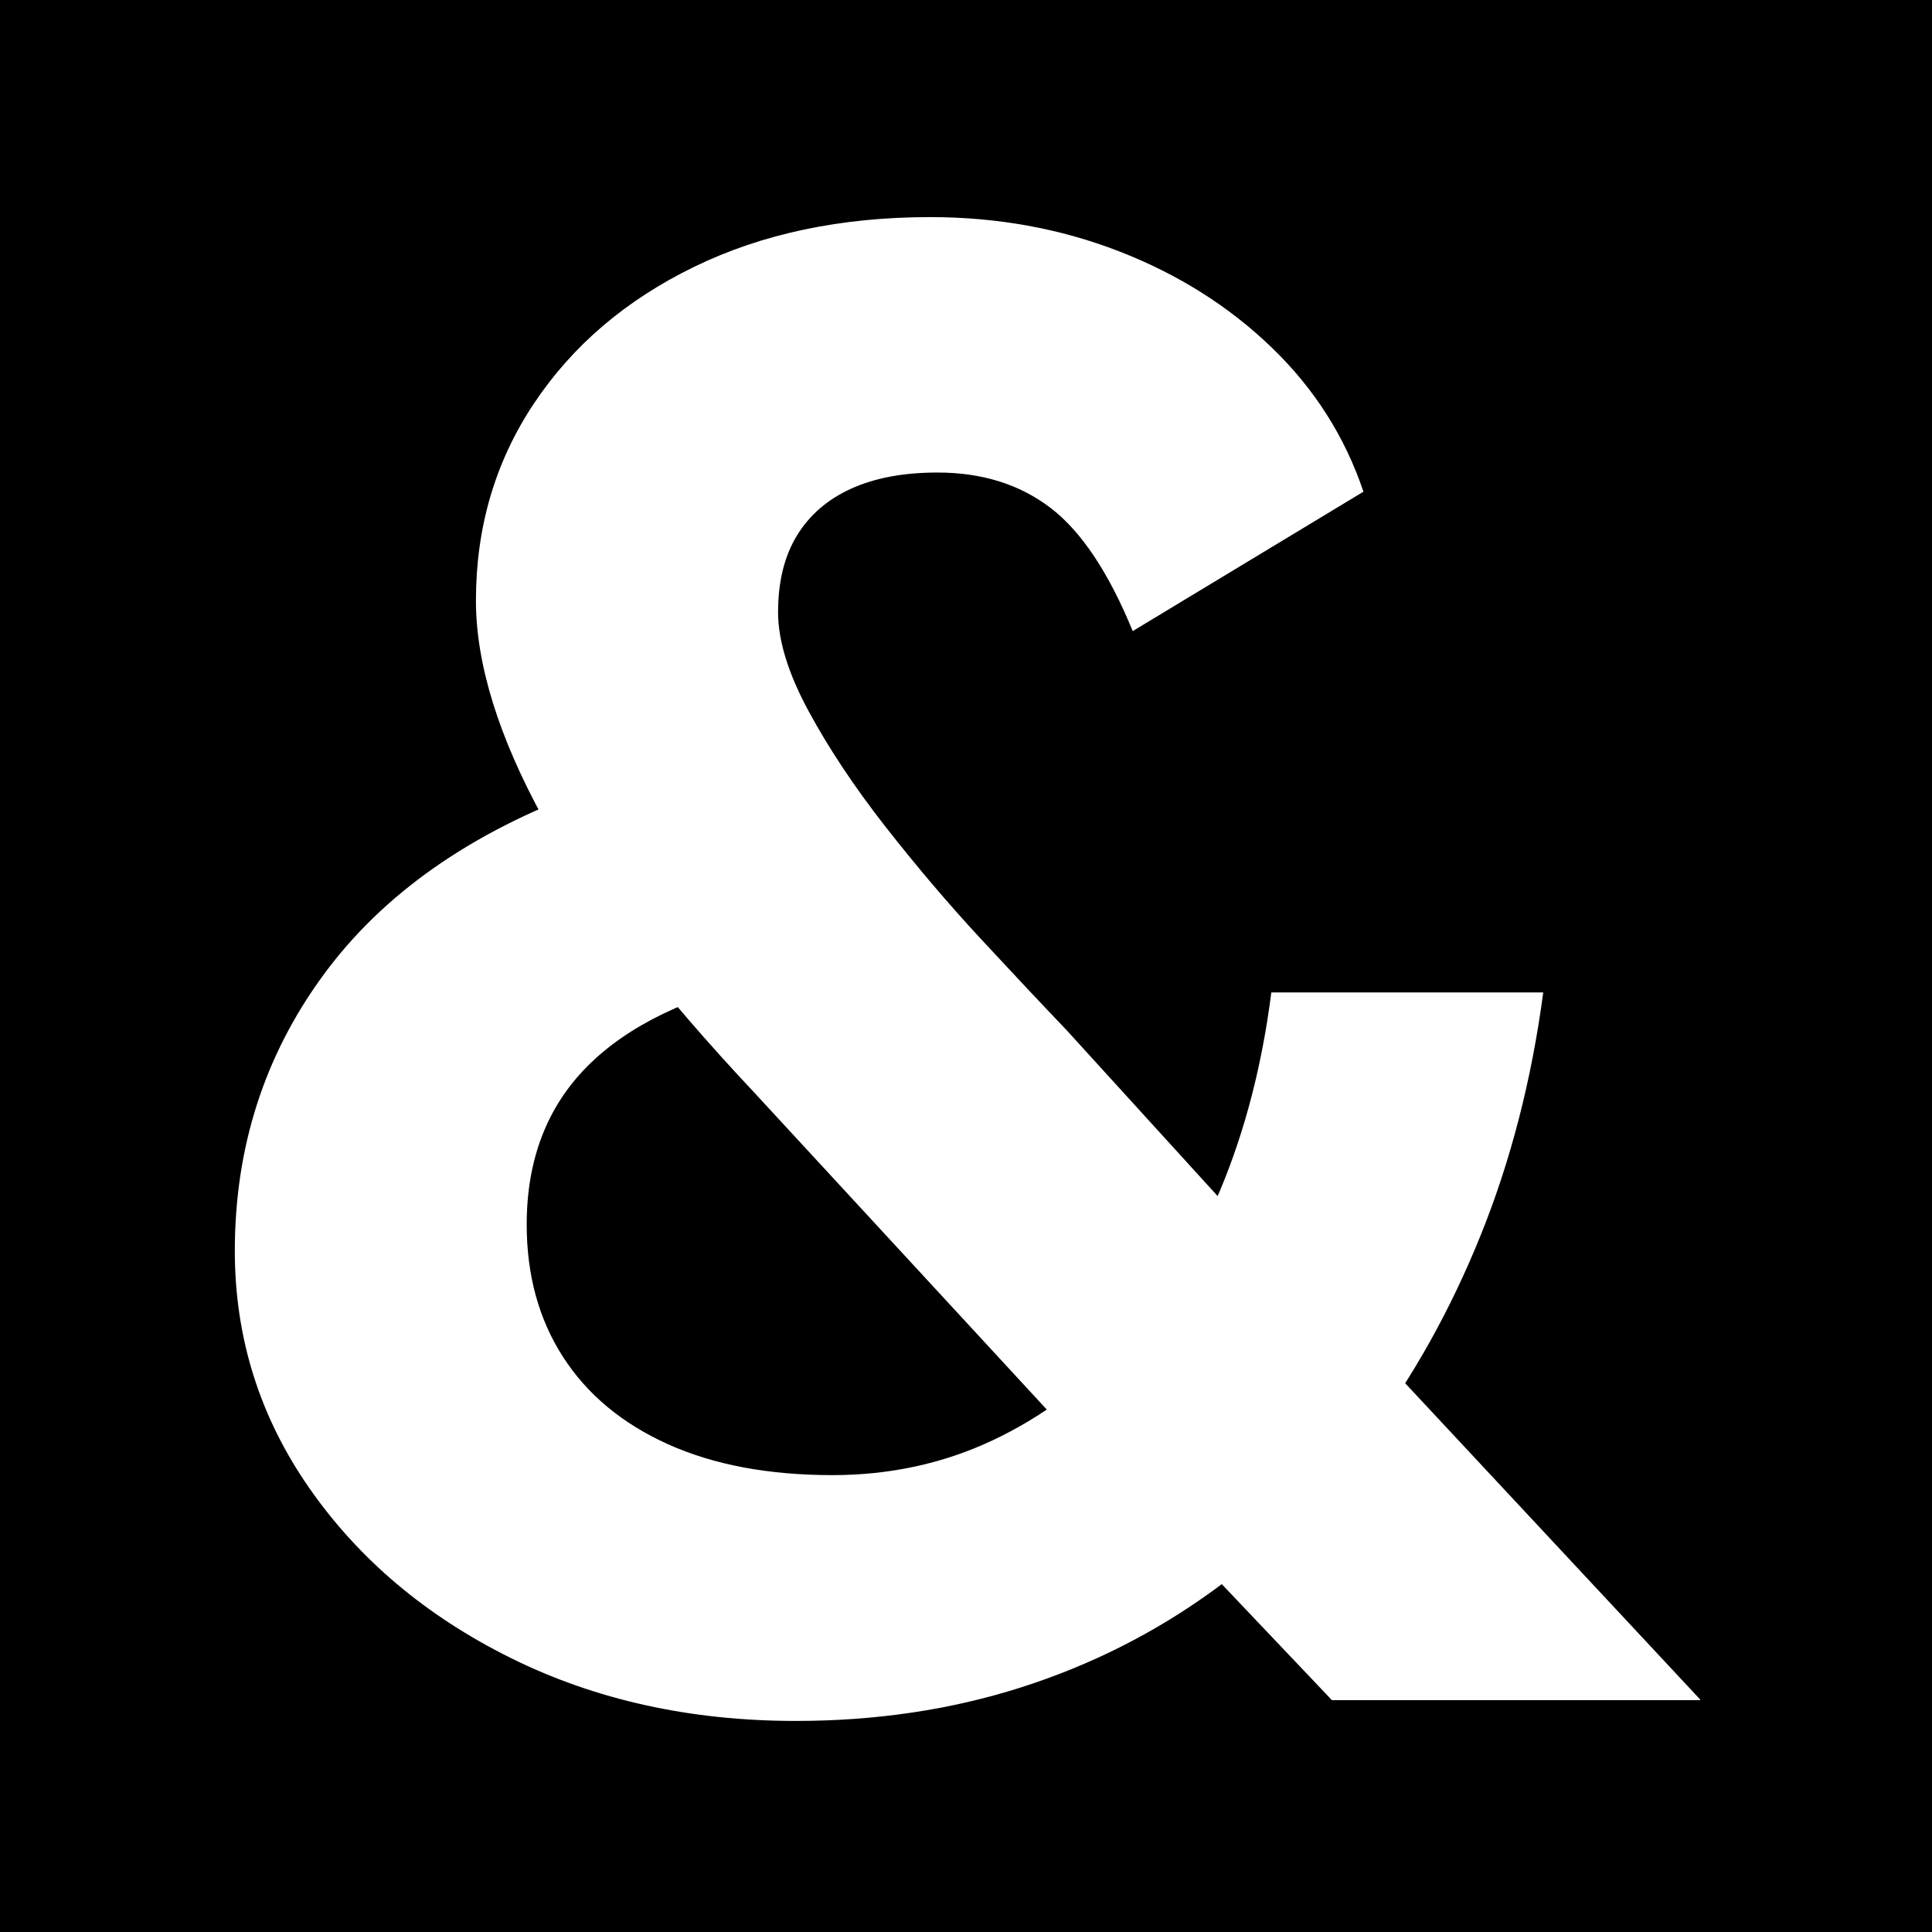
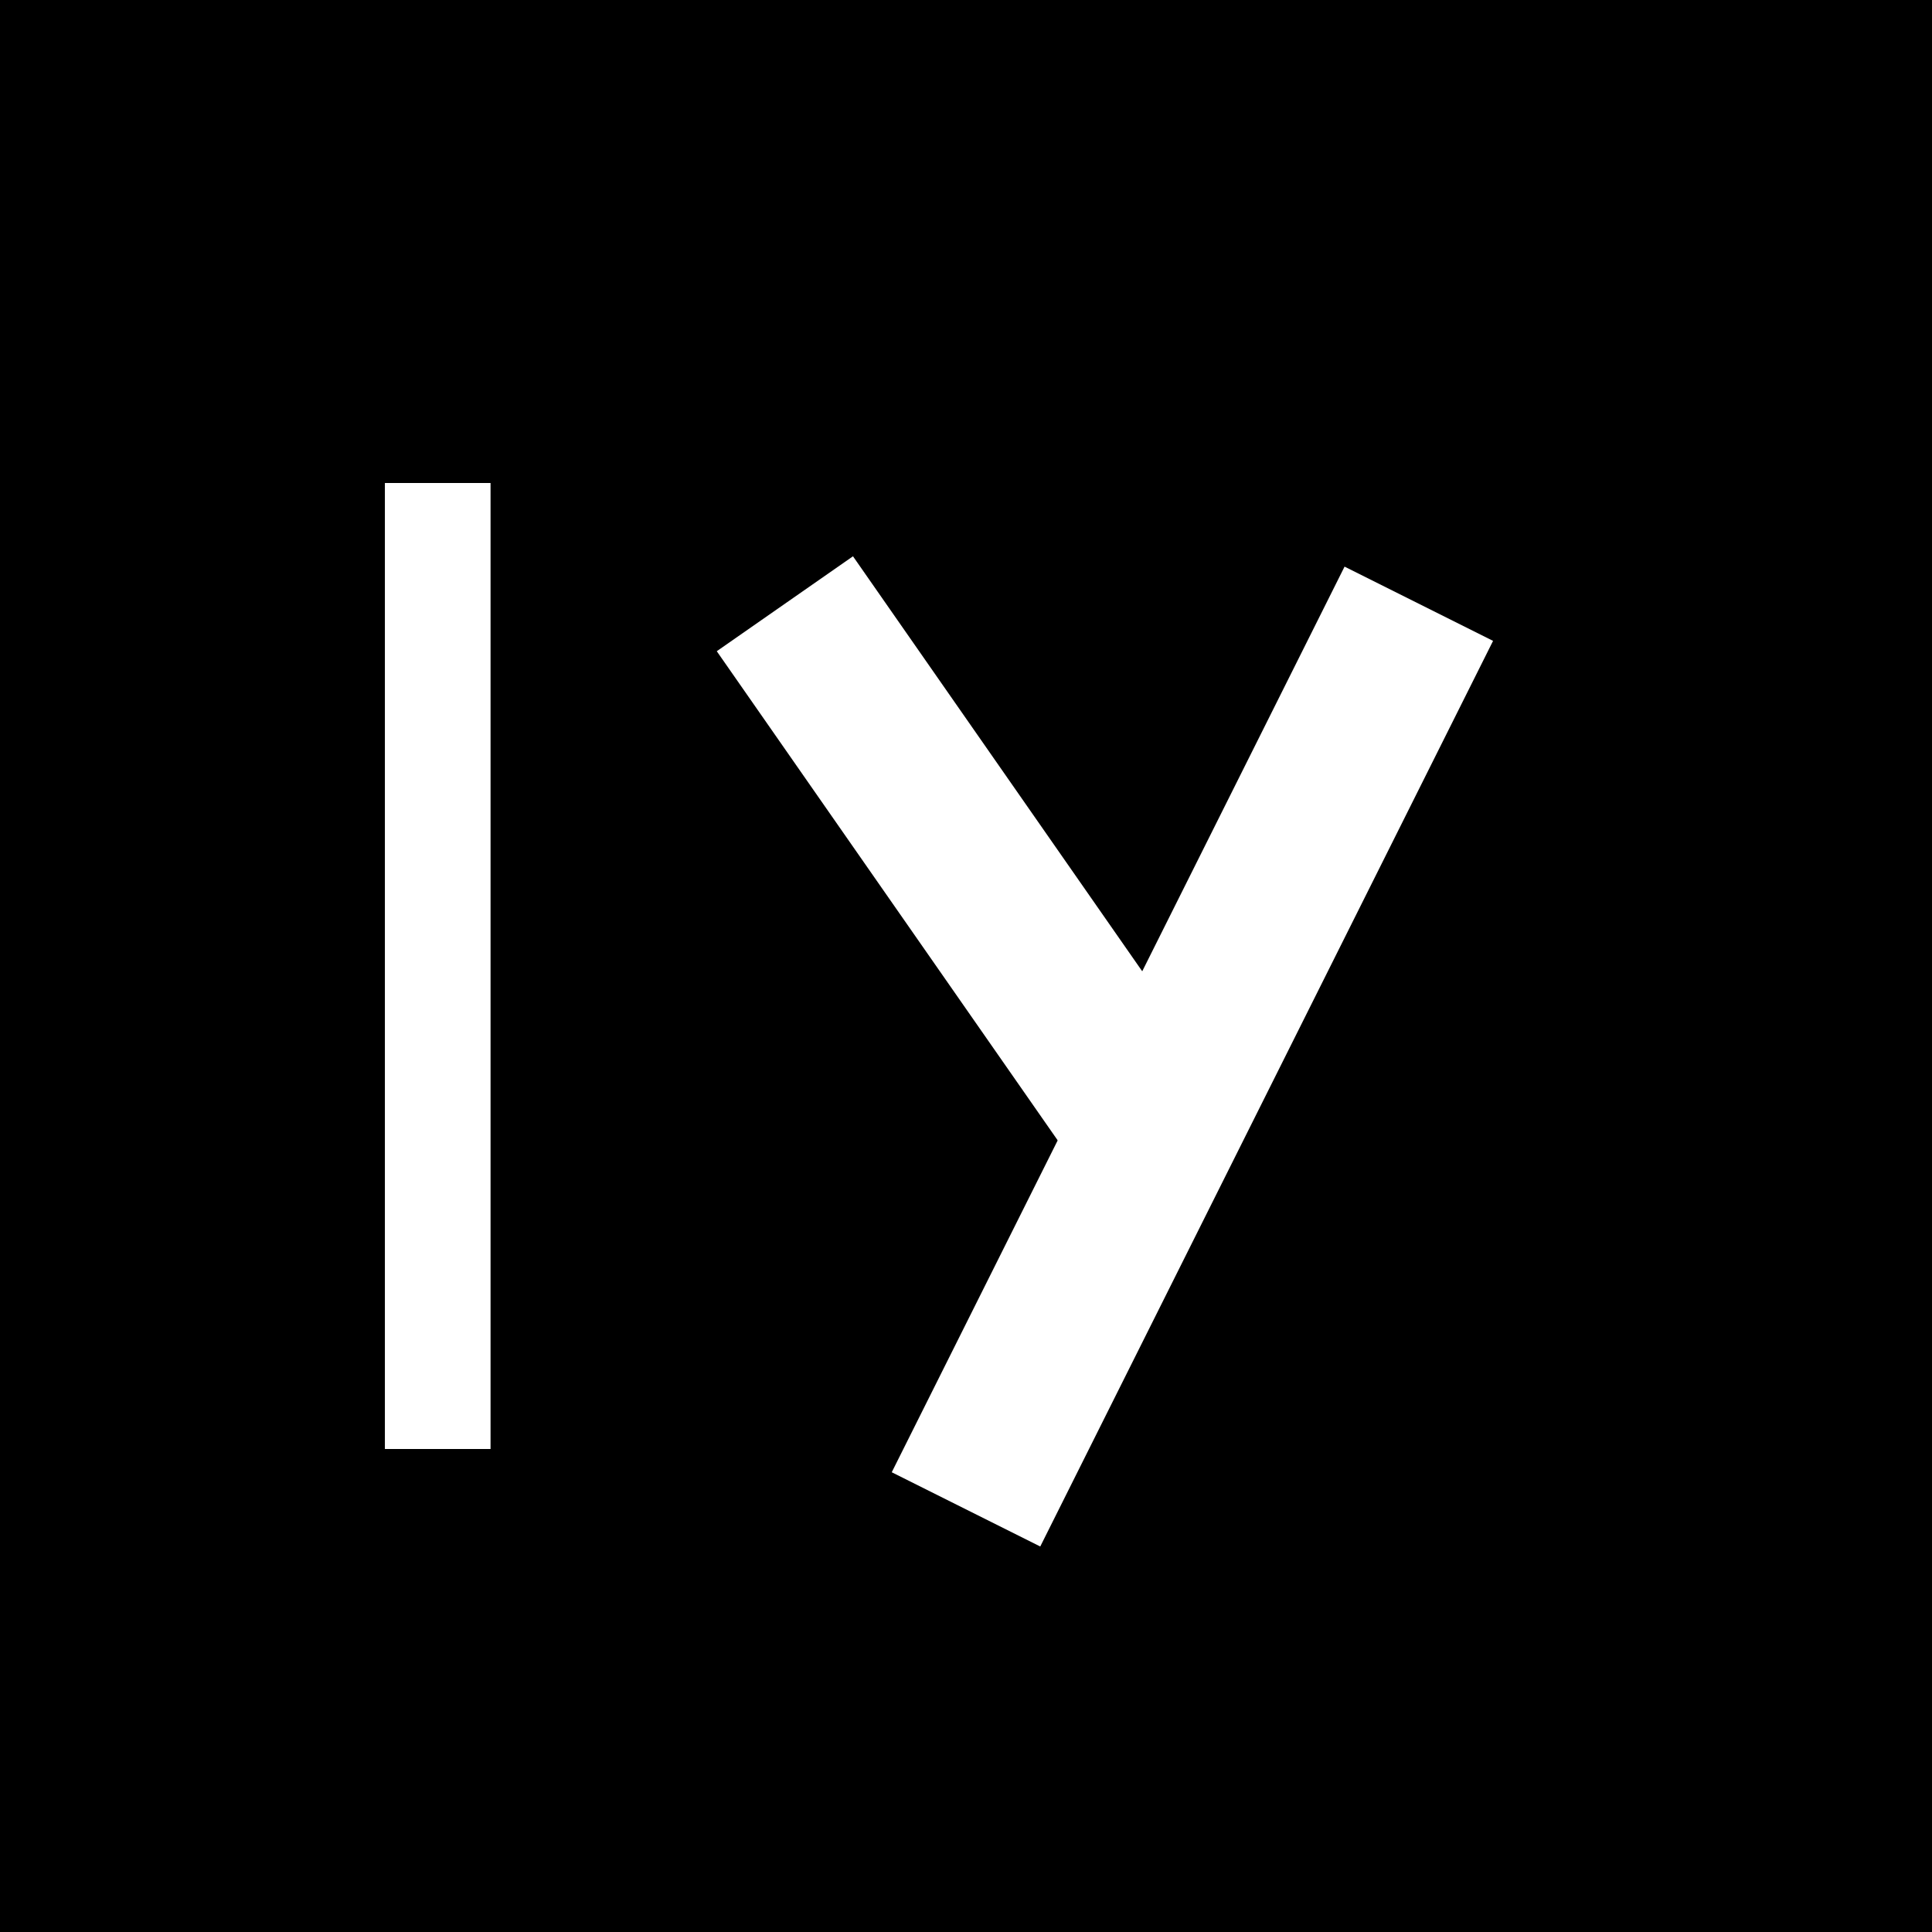
- <svg xmlns="http://www.w3.org/2000/svg" xmlns:xlink="http://www.w3.org/1999/xlink" viewBox="0 0 279 279" width="64" height="64" role="img" aria-label="adept&amp;">
-   <rect width="279" height="279" fill="#000000" />
-   <g transform="translate(33.52 30.52)">
-     <defs>
-       <clipPath id="clip_1">
-         <path transform="matrix(1,0,0,-1,-650,365.12)" d="M650 147.12H862V365.12H650Z" clip-rule="evenodd" />
-       </clipPath>
-       <clipPath id="clip_2">
-         <path transform="matrix(.24,0,0,.24,-650,-160)" d="M0 0H6250V2187.5H0Z" clip-rule="evenodd" />
-       </clipPath>
-       <g id="font_3_213">
-         <path transform="matrix(.001,0,0,-.001,0,0)" d="M578.109 0 501.891-80.281 455.562-123.938 300.438-292.047C277.292-316.682 257.208-340 240.188-362 223.177-384 209.292-404.797 198.531-424.391 187.771-443.984 179.667-462.557 174.219-480.109 168.781-497.661 166.062-514.052 166.062-529.281 166.062-564.573 175.349-596.172 193.922-624.078 212.495-651.984 238.188-673.927 271-689.906 303.812-705.896 341.719-713.891 384.719-713.891 417.052-713.891 447.385-708.391 475.719-697.391 504.052-686.391 528.495-670.99 549.047-651.188 569.609-631.396 584.354-608.24 593.281-581.719L482.219-514.609C470.594-542.943 457.365-562.745 442.531-574.016 427.698-585.297 409.594-590.938 388.219-590.938 371.958-590.938 358.125-588.354 346.719-583.188 335.312-578.021 326.589-570.474 320.547-560.547 314.516-550.63 311.5-538.354 311.5-523.719 311.5-510.094 316.38-494.25 326.141-476.188 335.901-458.135 348.281-439.526 363.281-420.359 378.281-401.193 393.615-383.161 409.281-366.266 424.948-349.38 438.688-334.755 450.5-322.391L545.938-217.562 602.172-164.562 755.672 0H578.109ZM320 10C269.292 10 223.568-.099 182.828-20.297 142.089-40.505 109.766-67.766 85.859-102.078 61.953-136.401 50-174.469 50-216.281 50-266.094 64.24-310.396 92.719-349.188 121.198-387.99 163.312-417.594 219.062-438L307.172-347.391C268.391-338.839 239.25-324.766 219.75-305.172 200.25-285.578 190.5-260.167 190.5-228.938 190.5-204.573 196.323-183.344 207.969-165.25 219.625-147.156 236.458-133.146 258.469-123.219 280.49-113.292 306.891-108.328 337.672-108.328 365.339-108.328 391.021-113.901 414.719-125.047 438.427-136.203 459.63-151.927 478.328-172.219 497.036-192.521 512.37-216.958 524.328-245.531 536.297-274.104 544.5-305.818 548.938-340.672H679.828C674.245-298.703 664.229-259.802 649.781-223.969 635.333-188.135 617.292-155.766 595.656-126.859 574.031-97.953 549.146-73.276 521-52.828 492.854-32.391 461.938-16.807 428.25-6.078 394.562 4.641 358.479 10 320 10Z" />
-       </g>
-     </defs>
-     <g clip-path="url(#clip_1)">
-       <g clip-path="url(#clip_2)">
-         <use data-text="&amp;" xlink:href="#font_3_213" transform="matrix(300,0,0,-300,-14.60938,215)" fill="#ffffff" />
-       </g>
-     </g>
+ <svg xmlns="http://www.w3.org/2000/svg" viewBox="0 0 64 64" width="64" height="64" role="img" aria-label="youman">
+   <rect width="64" height="64" fill="#000000" />
+   <g fill="none" stroke="#ffffff" stroke-linecap="butt">
+     <path d="M14.5 16 V48" stroke-width="3.5" />
+     <path d="M26 20 L37.5 36.5" stroke-width="5.5" />
+     <path d="M47 20 L32 50" stroke-width="5.5" />
  </g>
</svg>
